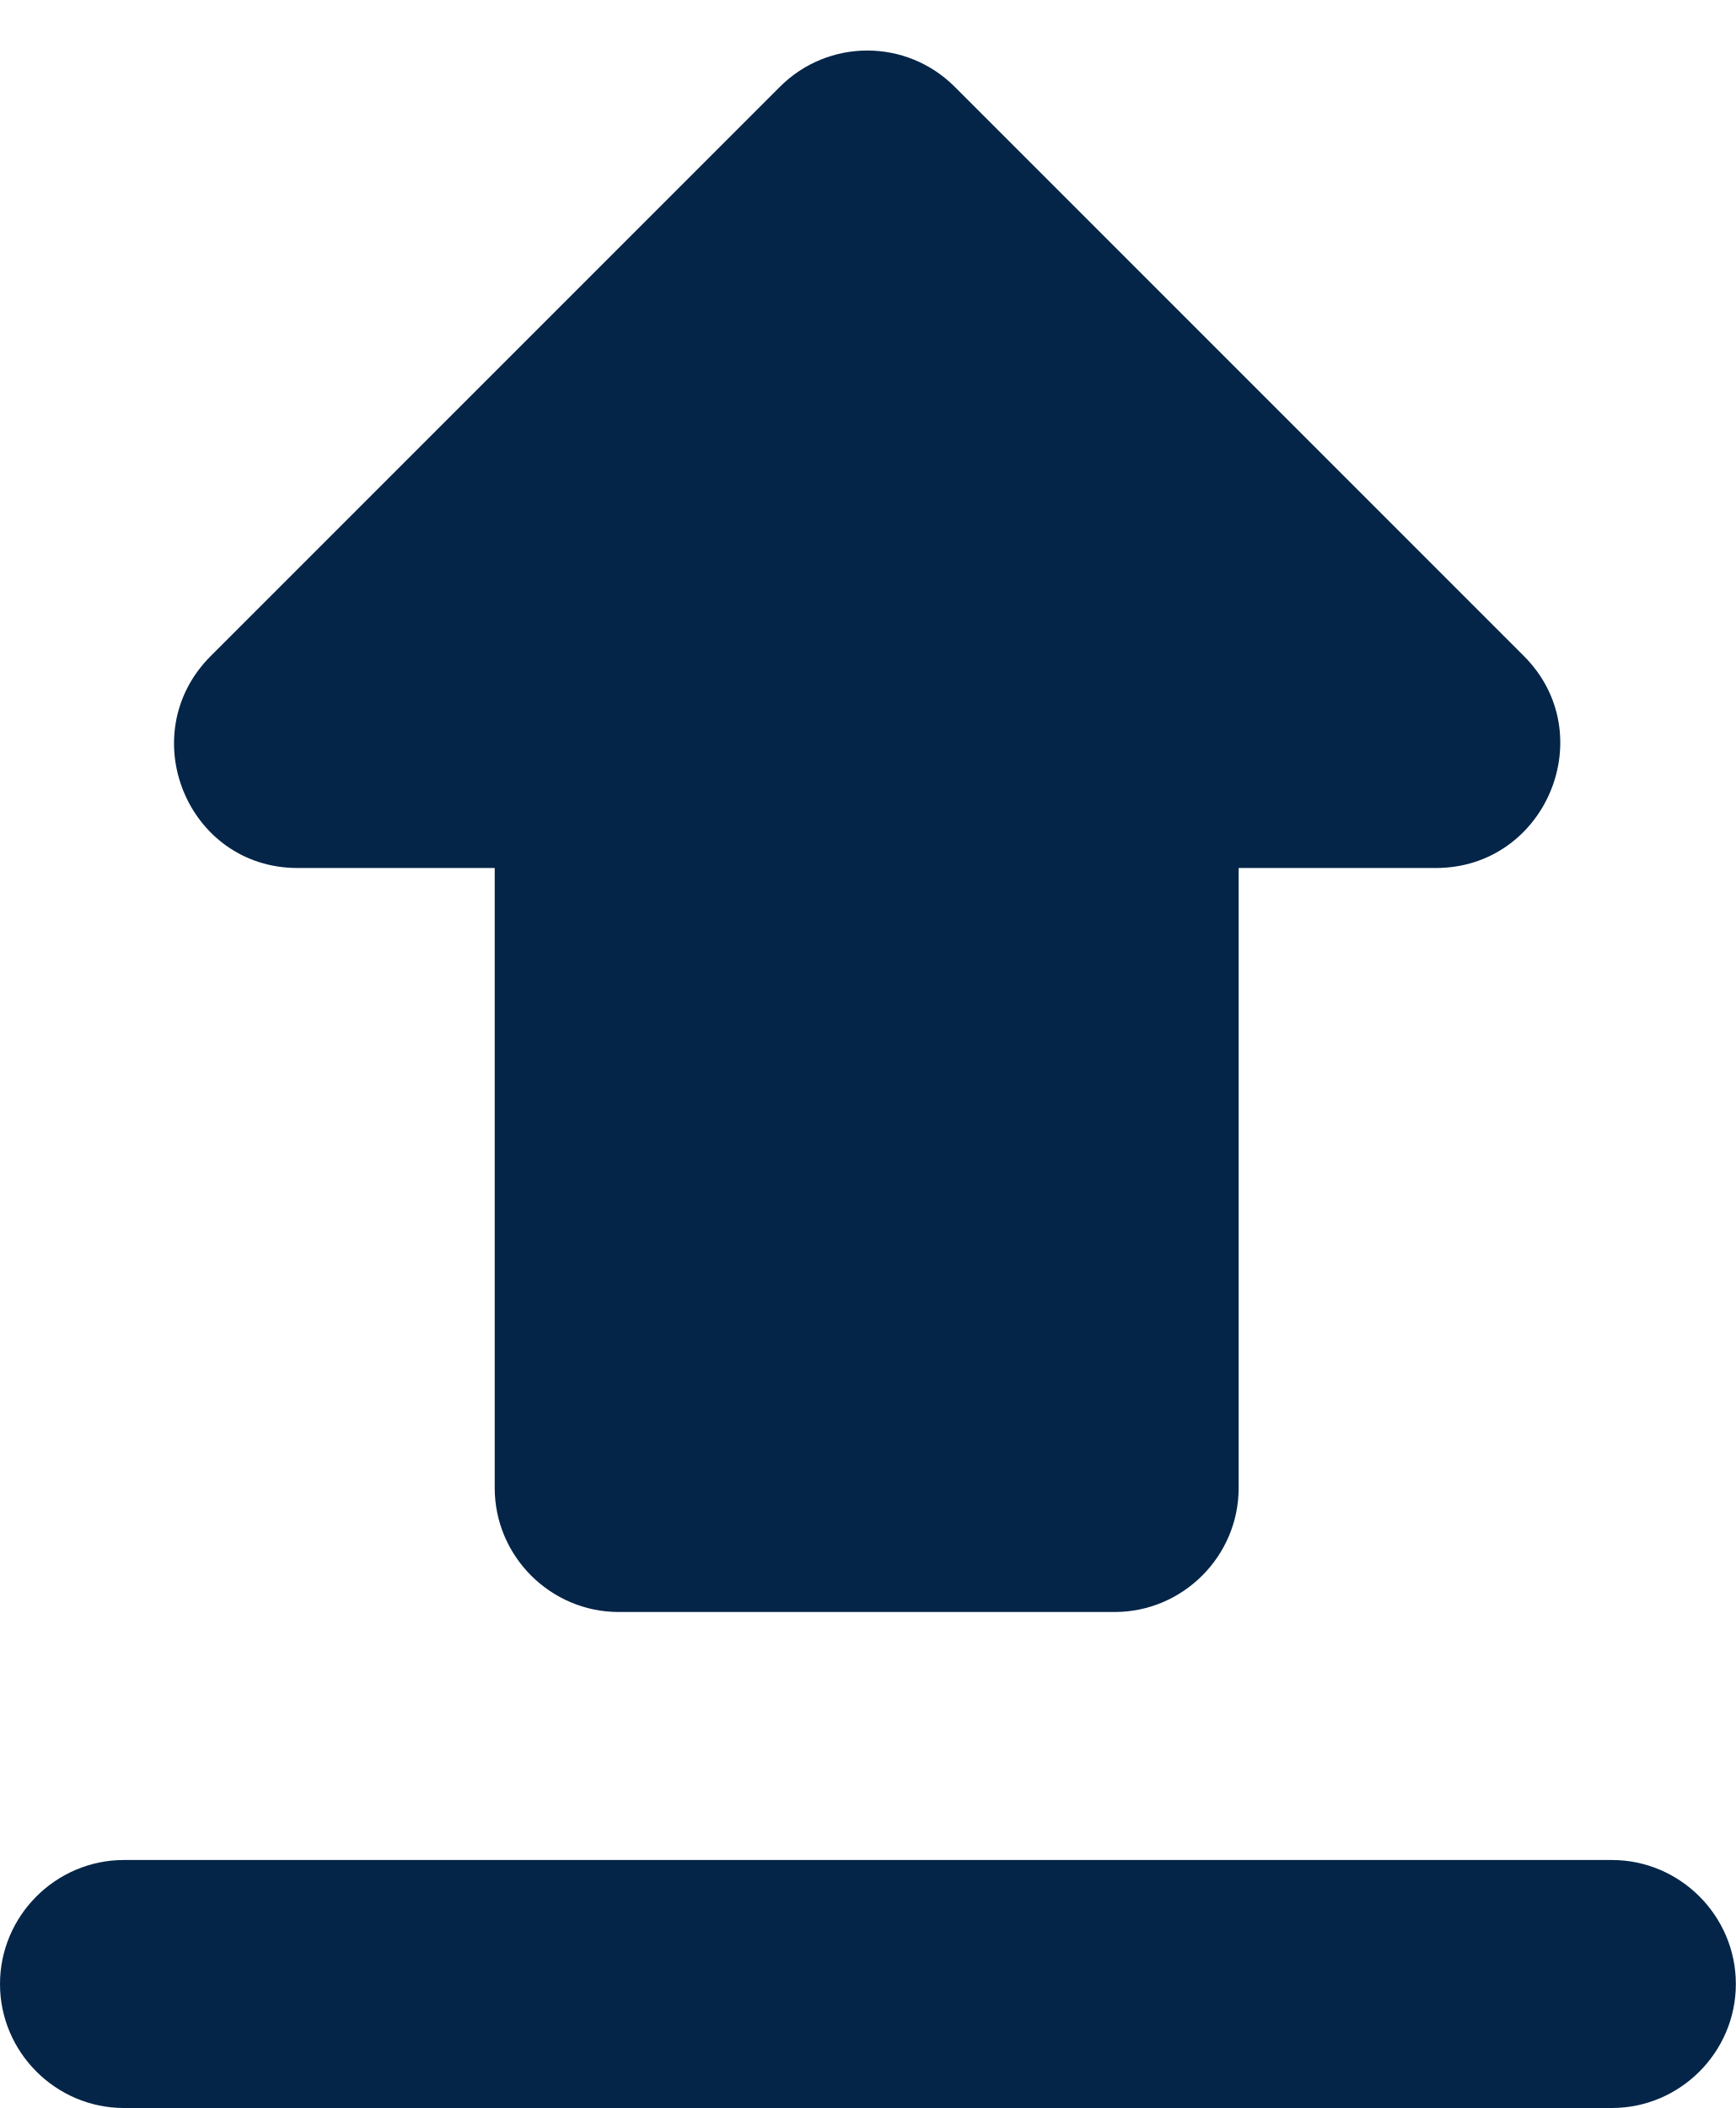
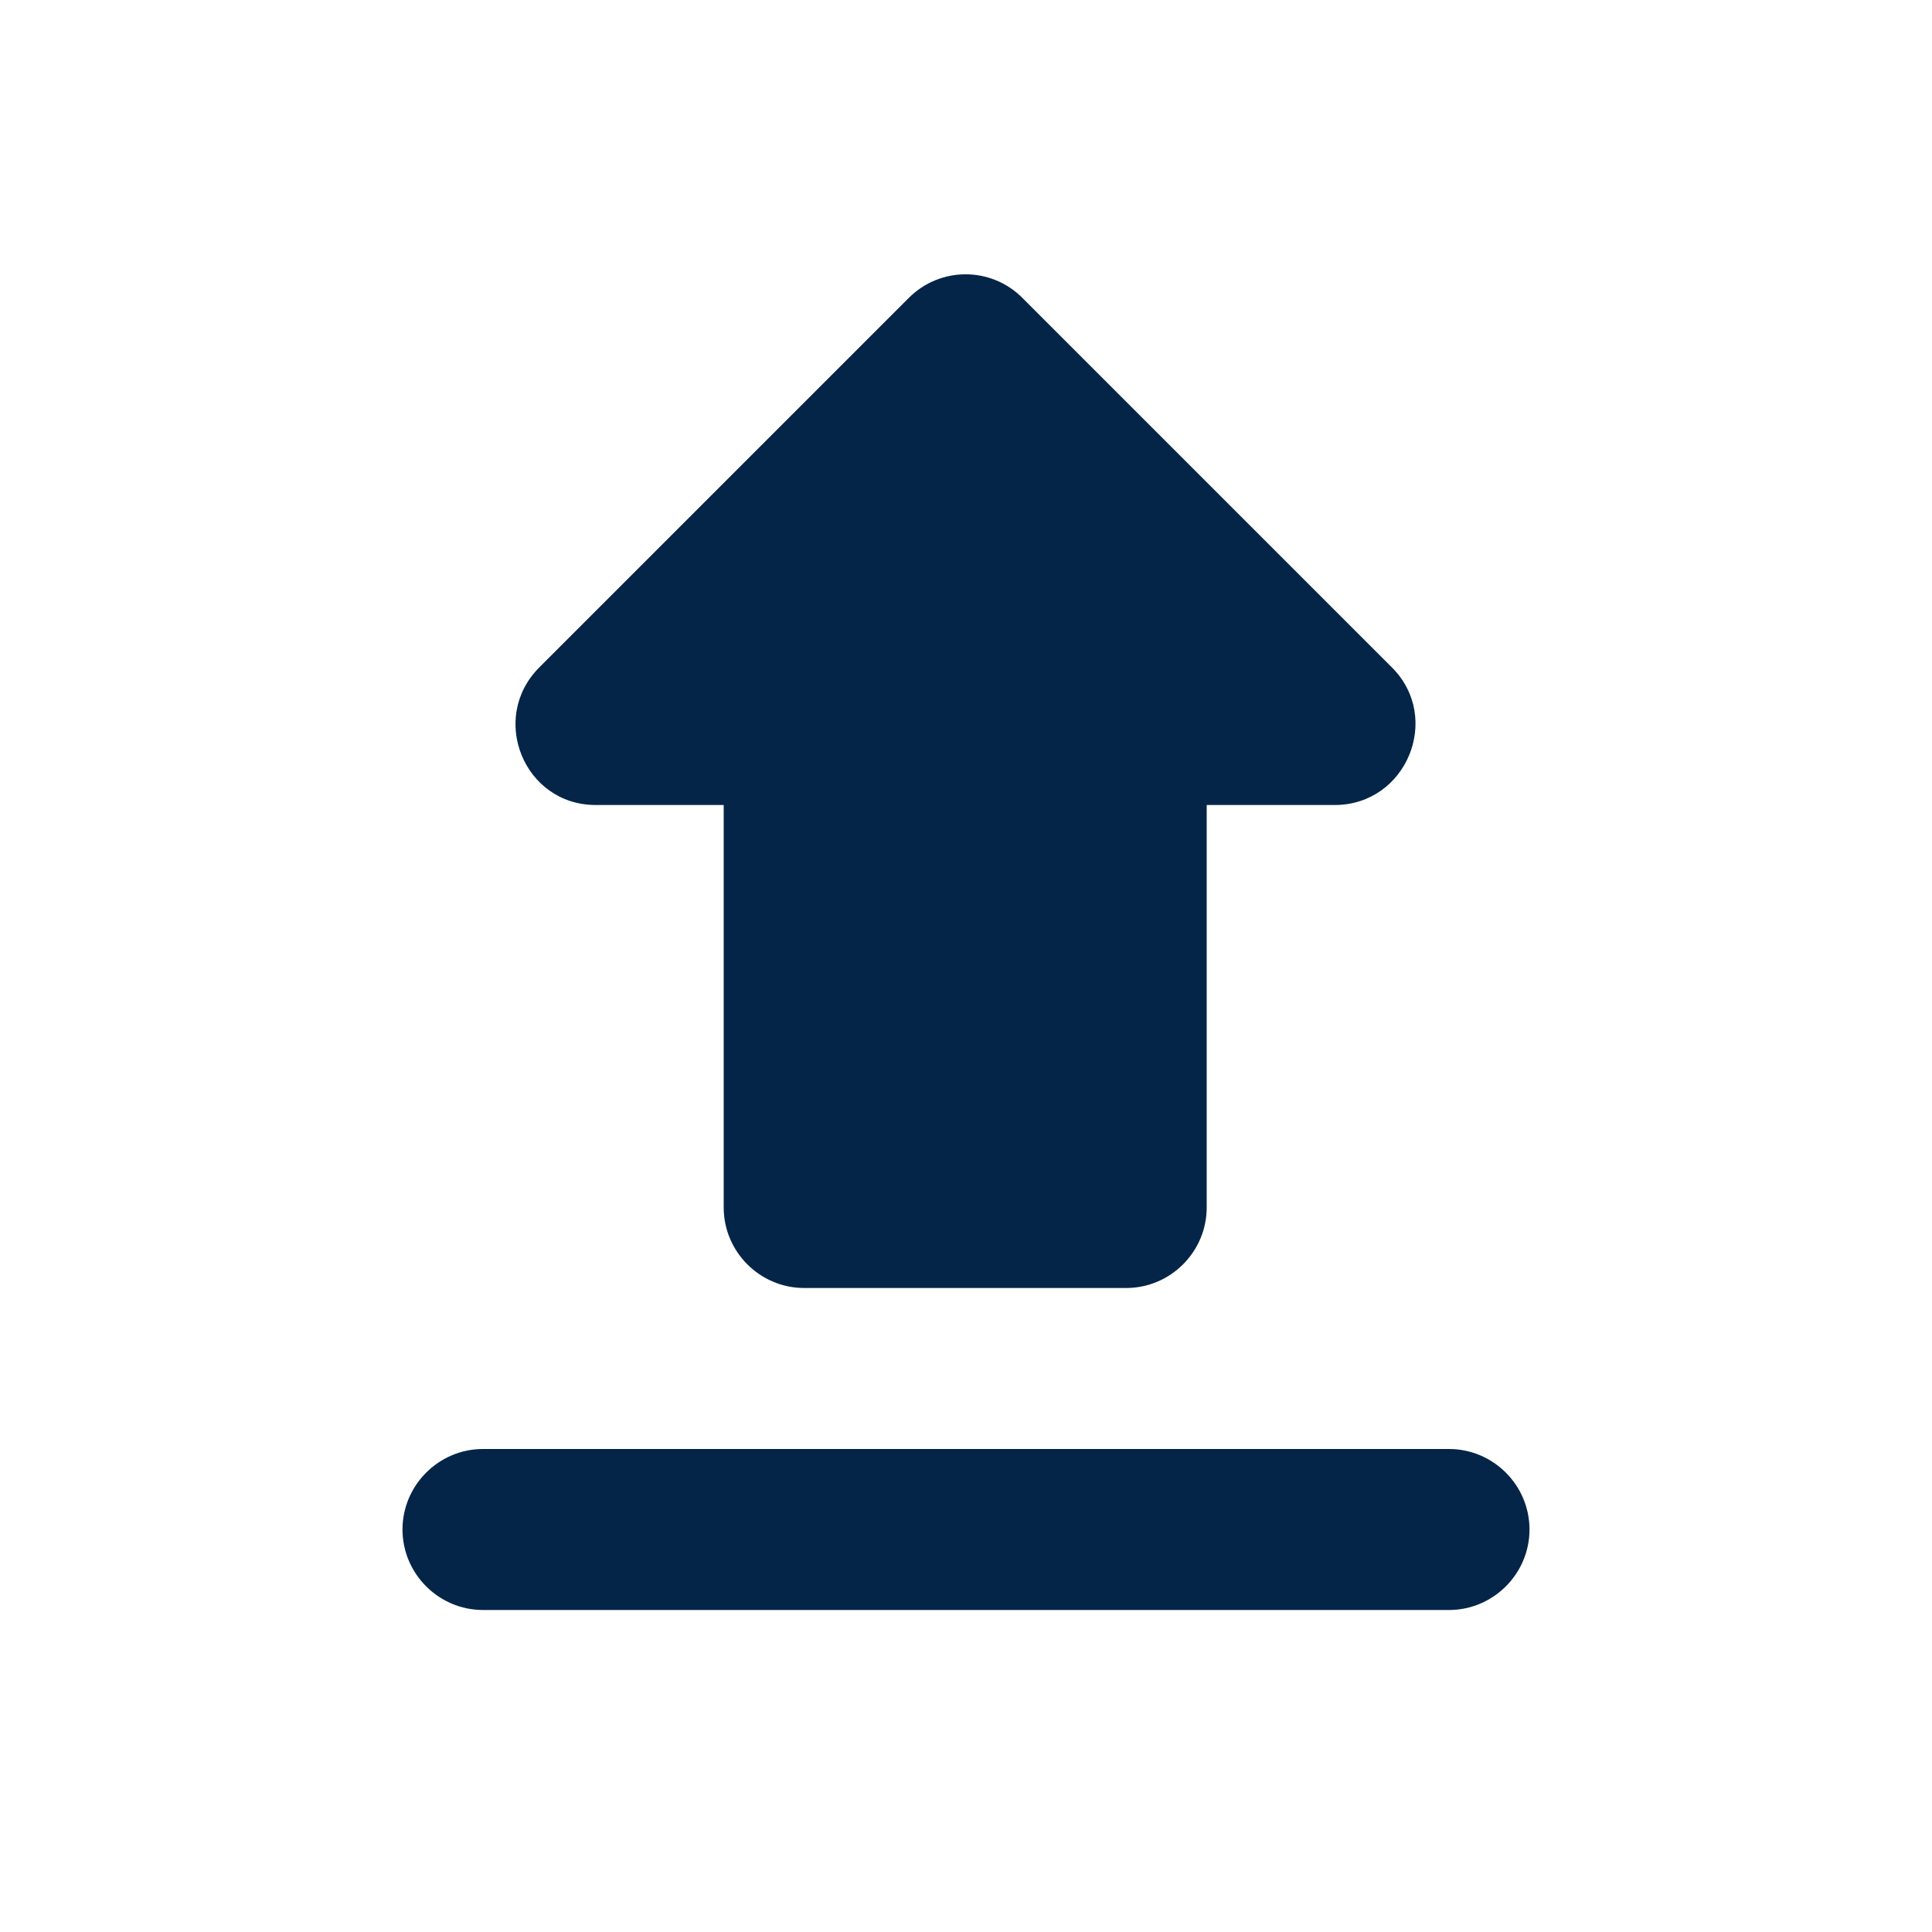
- <svg xmlns="http://www.w3.org/2000/svg" width="14" height="17" viewBox="0 0 14 17" fill="none">
-   <path d="M2.4 7H3.99V12C3.99 12.55 4.44 13 4.99 13H8.99C9.54 13 9.99 12.55 9.99 12V7H11.58C12.47 7 12.92 5.92 12.29 5.29L7.7 0.7C7.31 0.31 6.68 0.31 6.29 0.7L1.7 5.29C1.07 5.92 1.51 7 2.4 7ZM0 16C0 16.55 0.45 17 1 17H13C13.55 17 14 16.55 14 16C14 15.45 13.55 15 13 15H1C0.45 15 0 15.45 0 16Z" fill="#042548" />
+ <svg xmlns="http://www.w3.org/2000/svg" width="24" height="24" viewBox="0 0 24 24" fill="none">
+   <path d="M7.4 10H8.99V15C8.99 15.55 9.44 16 9.99 16H13.99C14.54 16 14.99 15.55 14.99 15V10H16.58C17.47 10 17.92 8.92 17.29 8.29L12.7 3.7C12.31 3.31 11.68 3.31 11.29 3.7L6.7 8.29C6.07 8.92 6.51 10 7.4 10ZM5 19C5 19.55 5.45 20 6 20H18C18.55 20 19 19.55 19 19C19 18.45 18.55 18 18 18H6C5.45 18 5 18.45 5 19Z" fill="#042548" />
</svg>
